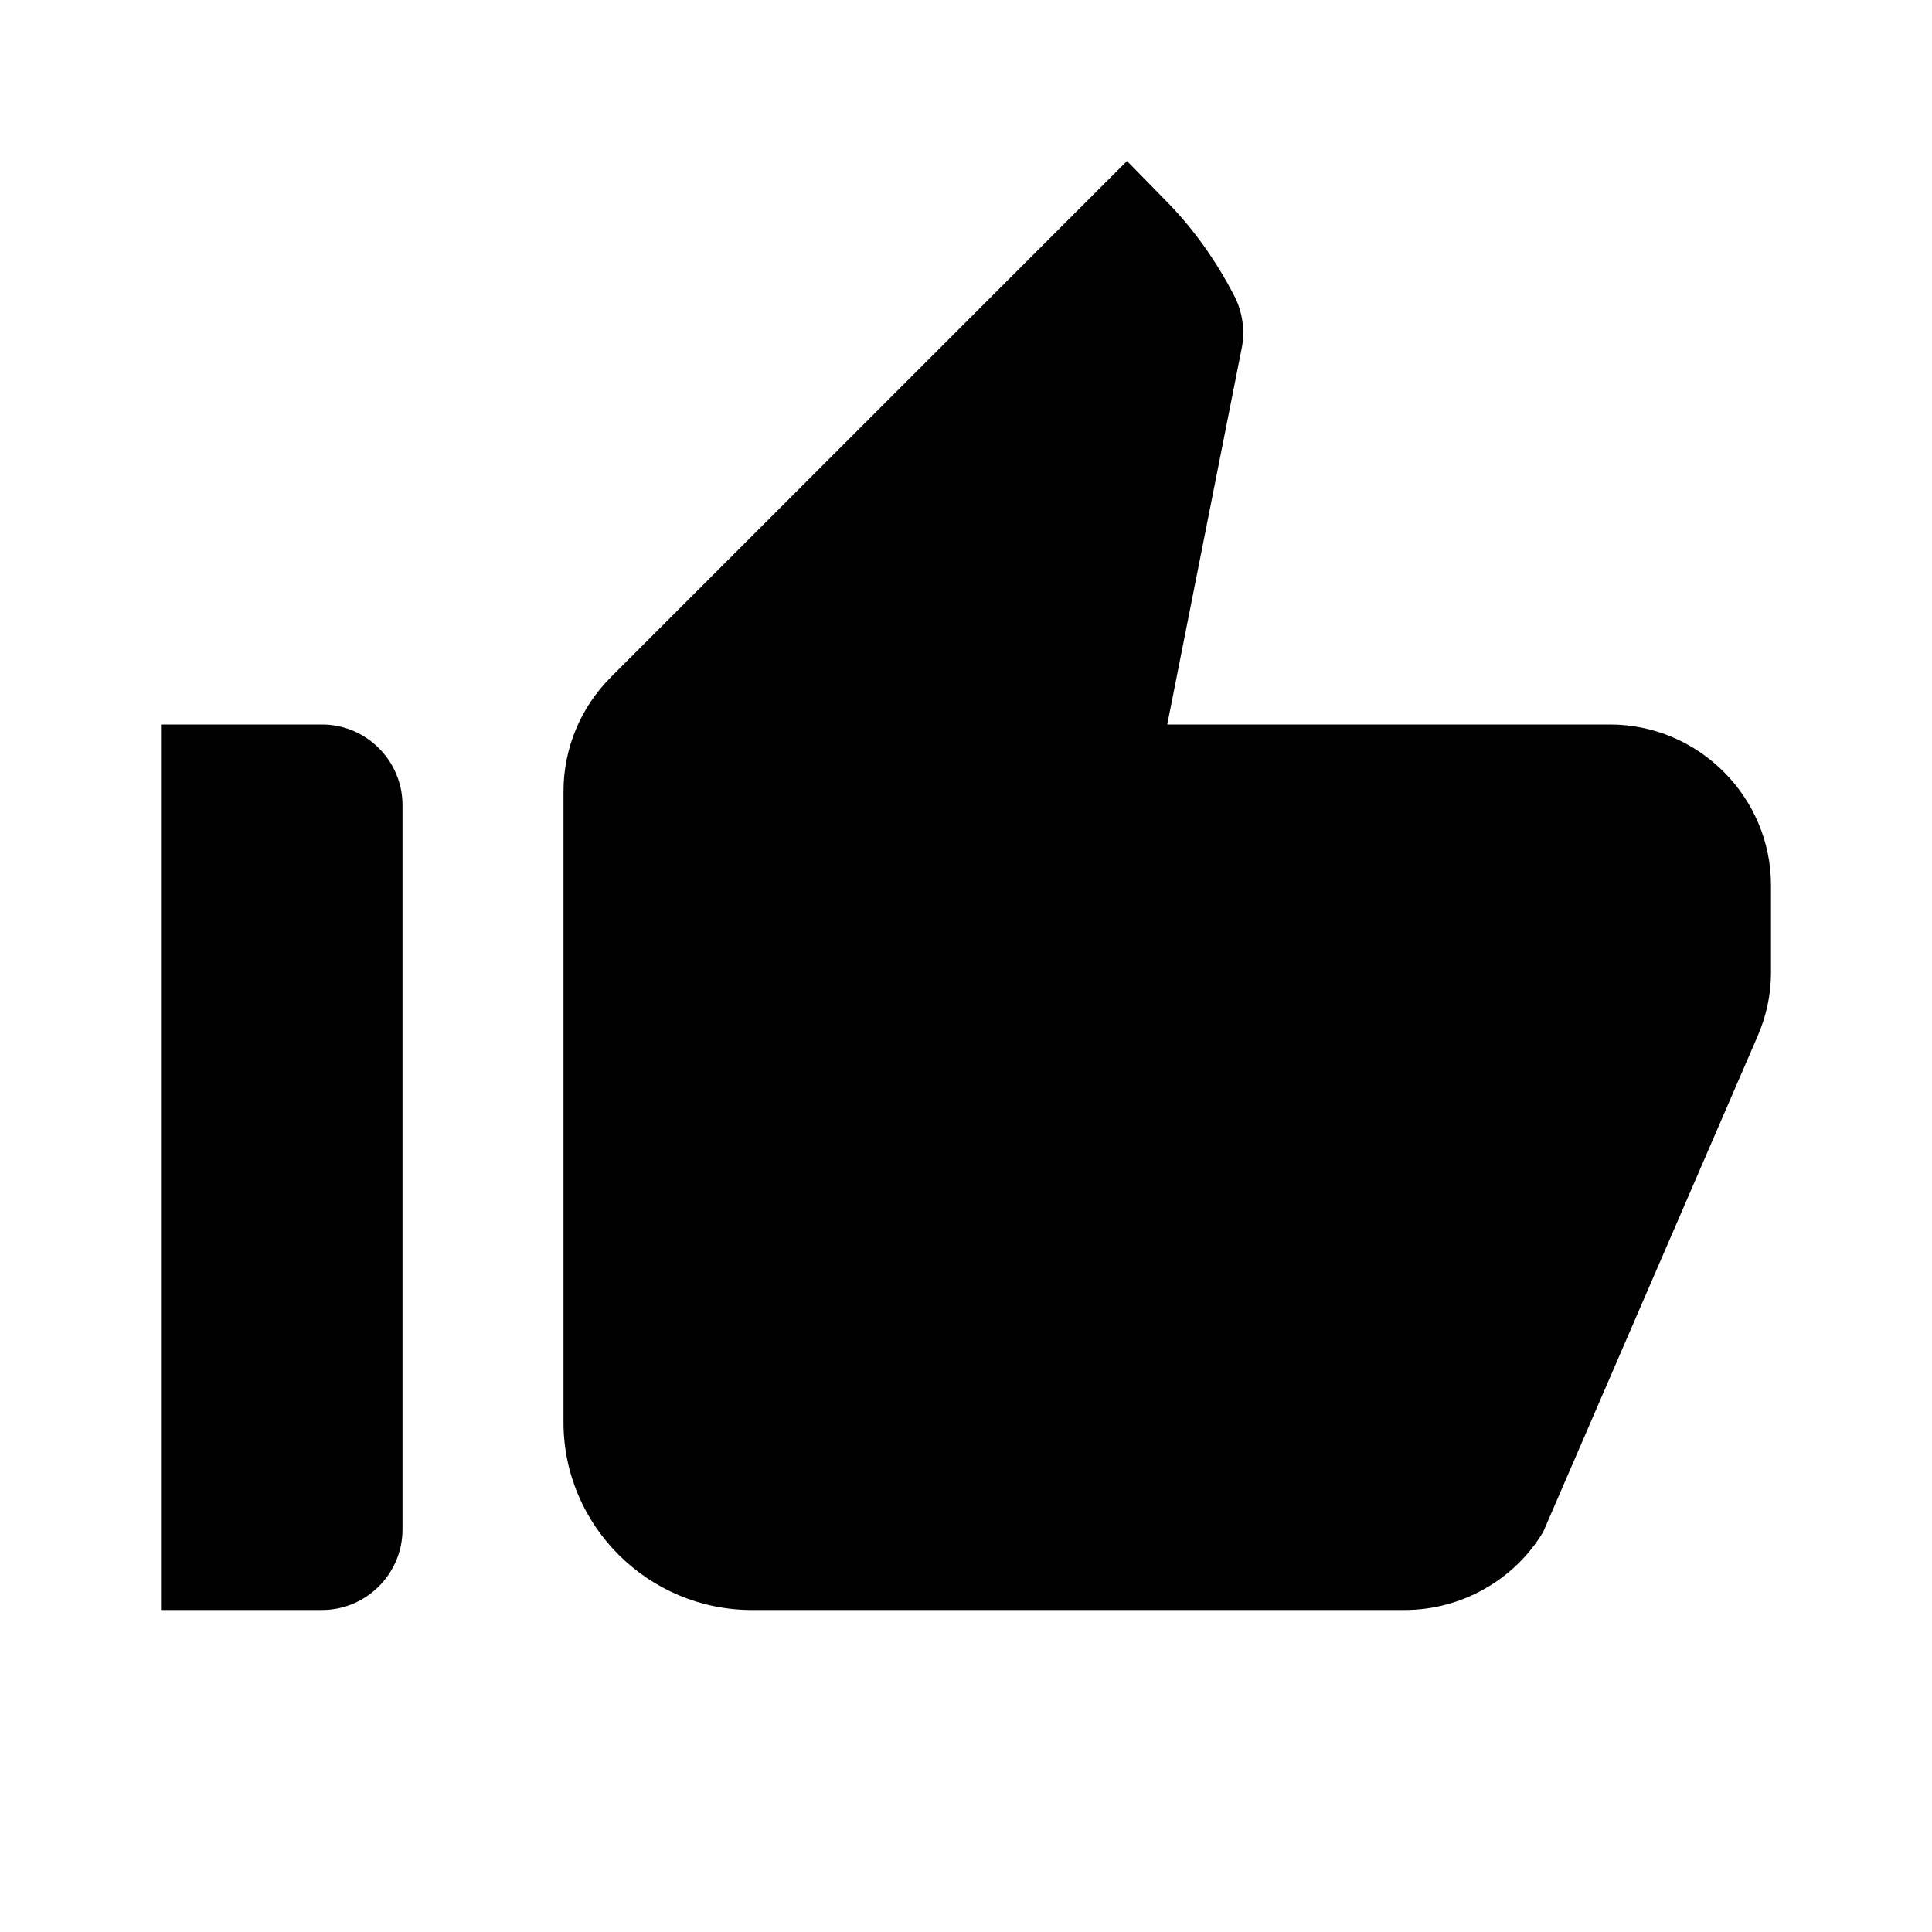
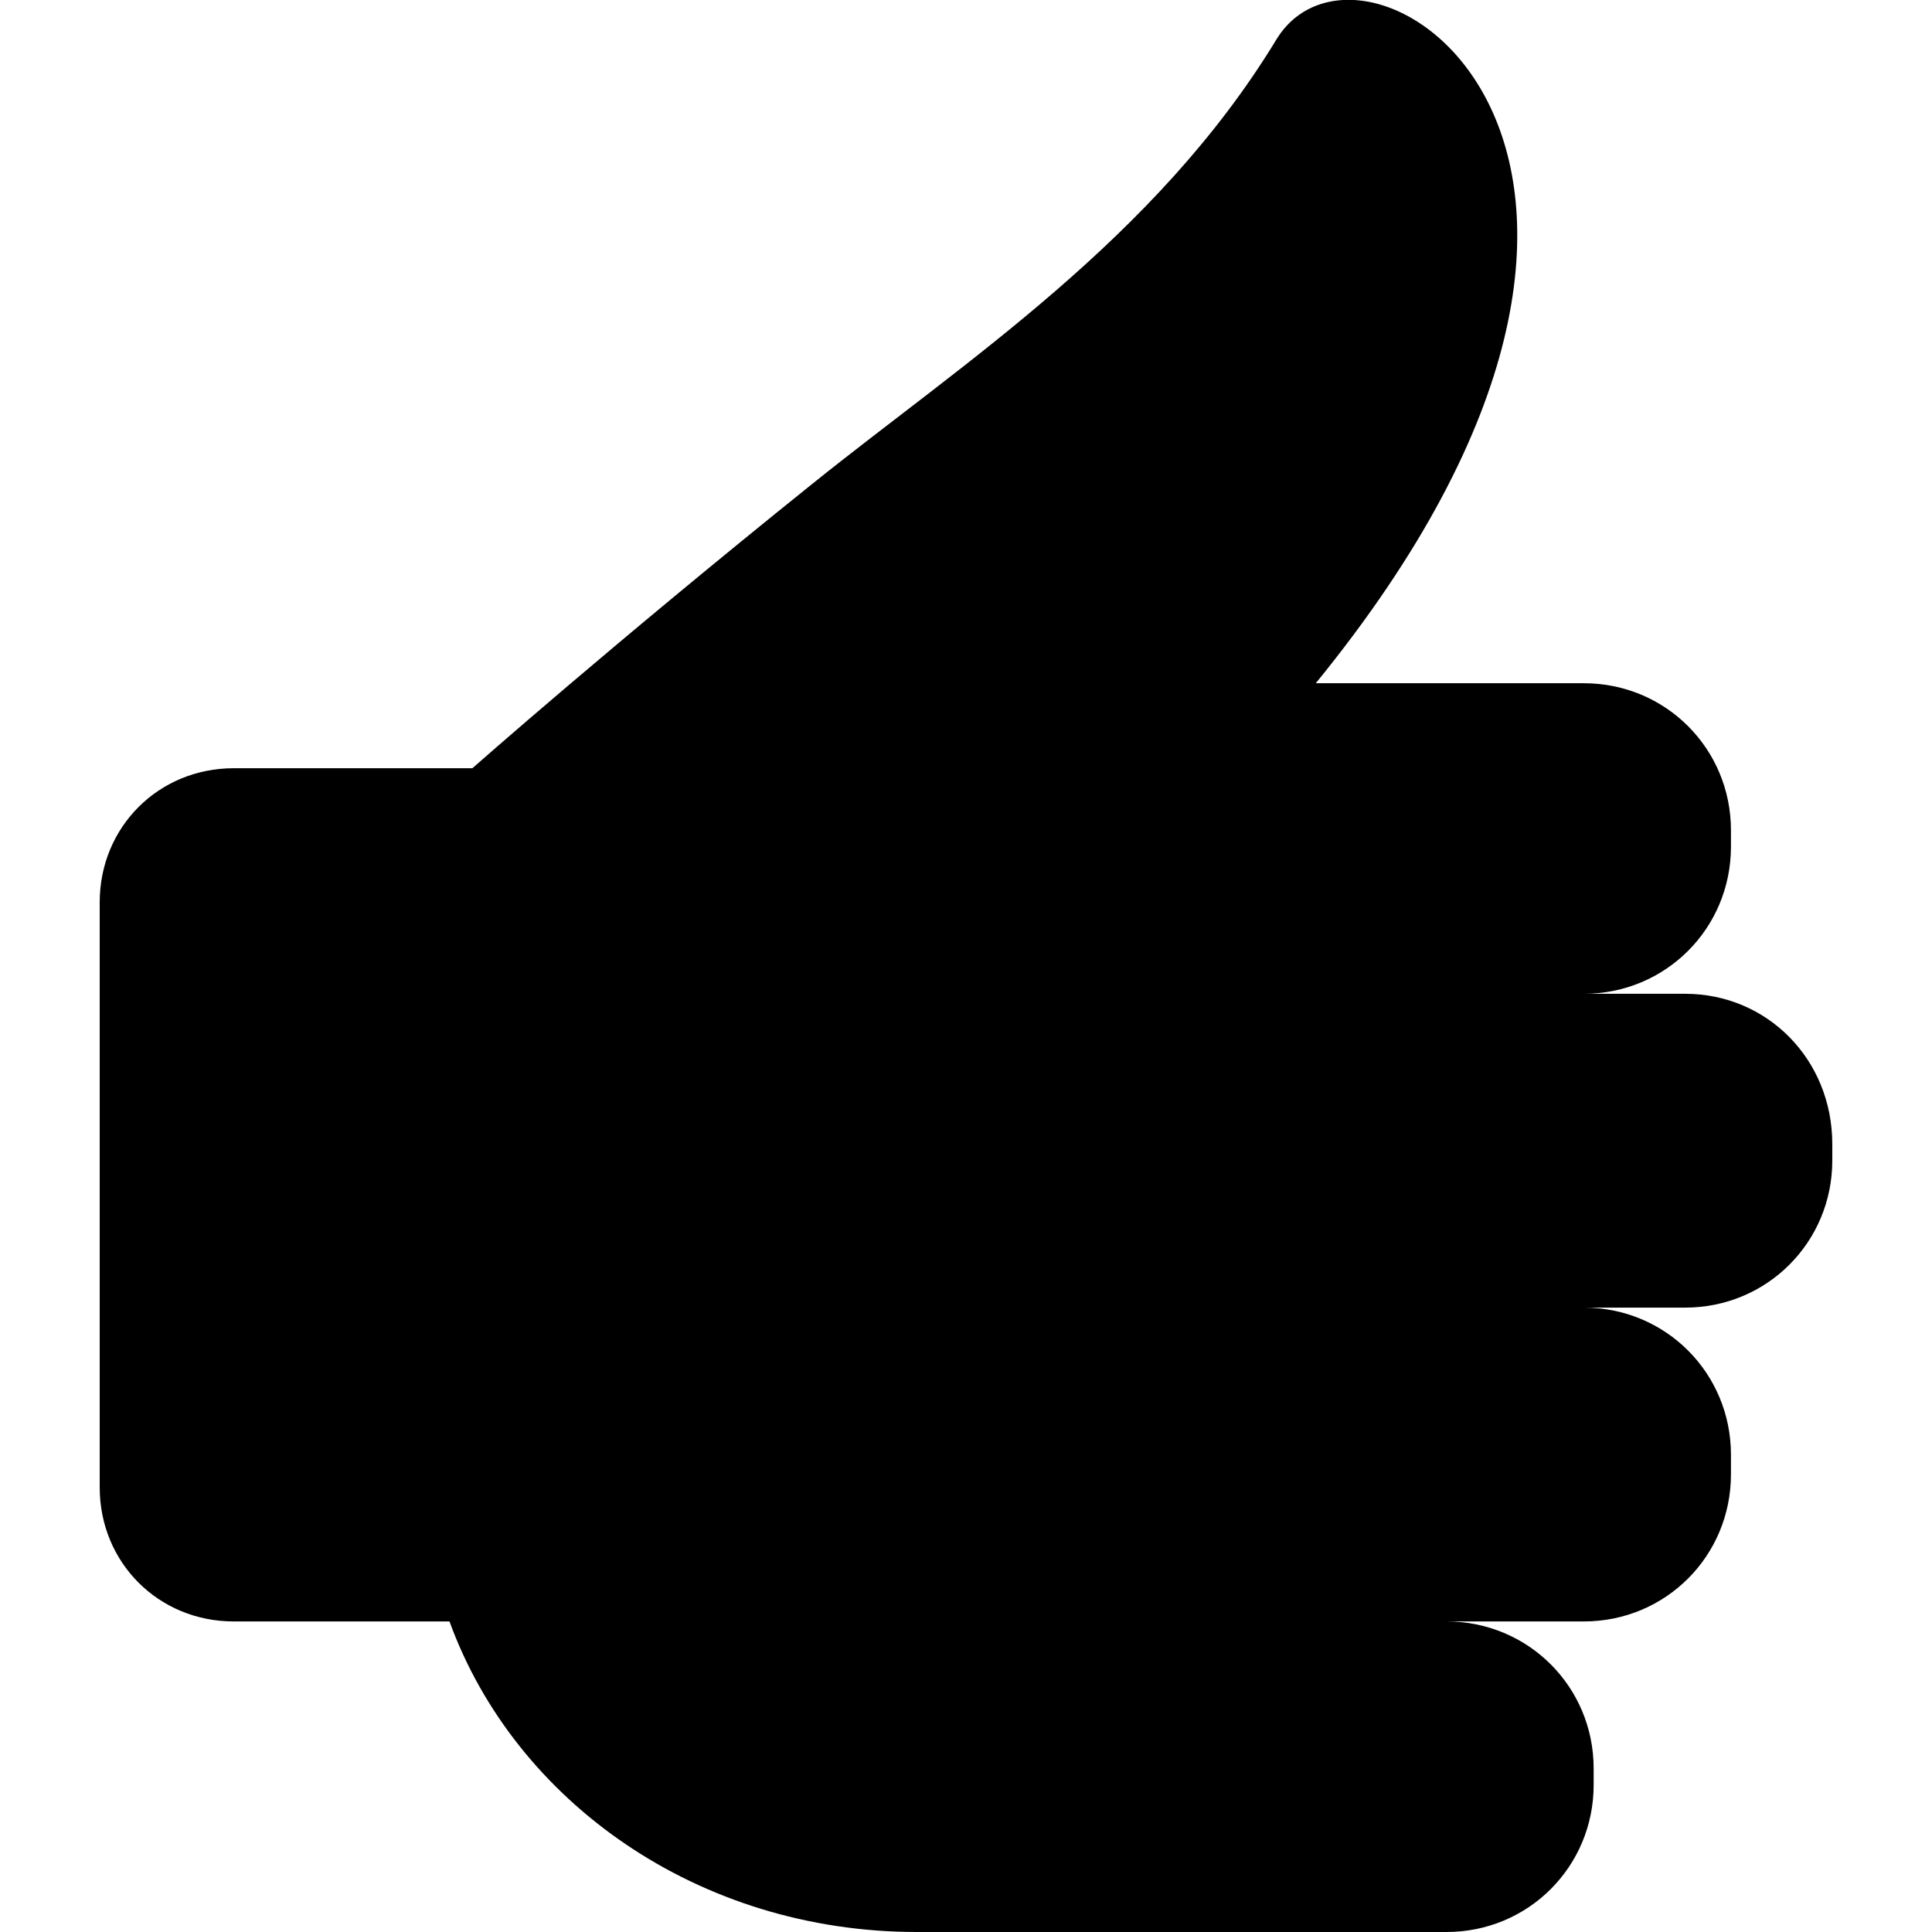
- <svg xmlns="http://www.w3.org/2000/svg" class="svg-ico-like" width="24" height="24" viewBox="0 0 24 24">
-   <path d="M2 20h2c.55 0 1-.45 1-1v-9c0-.55-.45-1-1-1H2v11zm19.83-7.12c.11-.25.17-.52.17-.8V11c0-1.1-.9-2-2-2h-5.5l.92-4.65c.05-.22.02-.46-.08-.66-.23-.45-.52-.86-.88-1.22L14 2 7.59 8.41C7.21 8.79 7 9.3 7 9.83v7.84C7 18.95 8.05 20 9.34 20h8.11c.7 0 1.36-.37 1.72-.97l2.66-6.15z" />
+ <svg xmlns="http://www.w3.org/2000/svg" class="svg-ico-like" width="24" height="24" viewBox="0 0 53 59.1">
+   <path d="M48.5 30.4h-3.1c2.5 0 4.5-2 4.5-4.5v-0.5c0-2.5-2-4.5-4.5-4.5h-8.2c13.2-16.2 1.5-24.1-1.2-19.7 -3.7 6.1-9.6 9.9-14.2 13.6 -6.1 4.9-10.4 8.7-10.4 8.7H4.1c-2.3 0-4.1 1.8-4.1 4.1v17.9c0 2.3 1.8 4.1 4.1 4.1h6.6c2 5.5 7.6 9.5 14.3 9.5l0 0h16.2c2.5 0 4.5-2 4.5-4.5v-0.5c0-2.5-2-4.5-4.5-4.5h4.2c2.5 0 4.5-2 4.5-4.5v-0.6c0-2.5-2-4.5-4.5-4.5h3.1c2.5 0 4.5-2 4.5-4.5v-0.5C53 32.4 51 30.4 48.5 30.4z" />
</svg>
